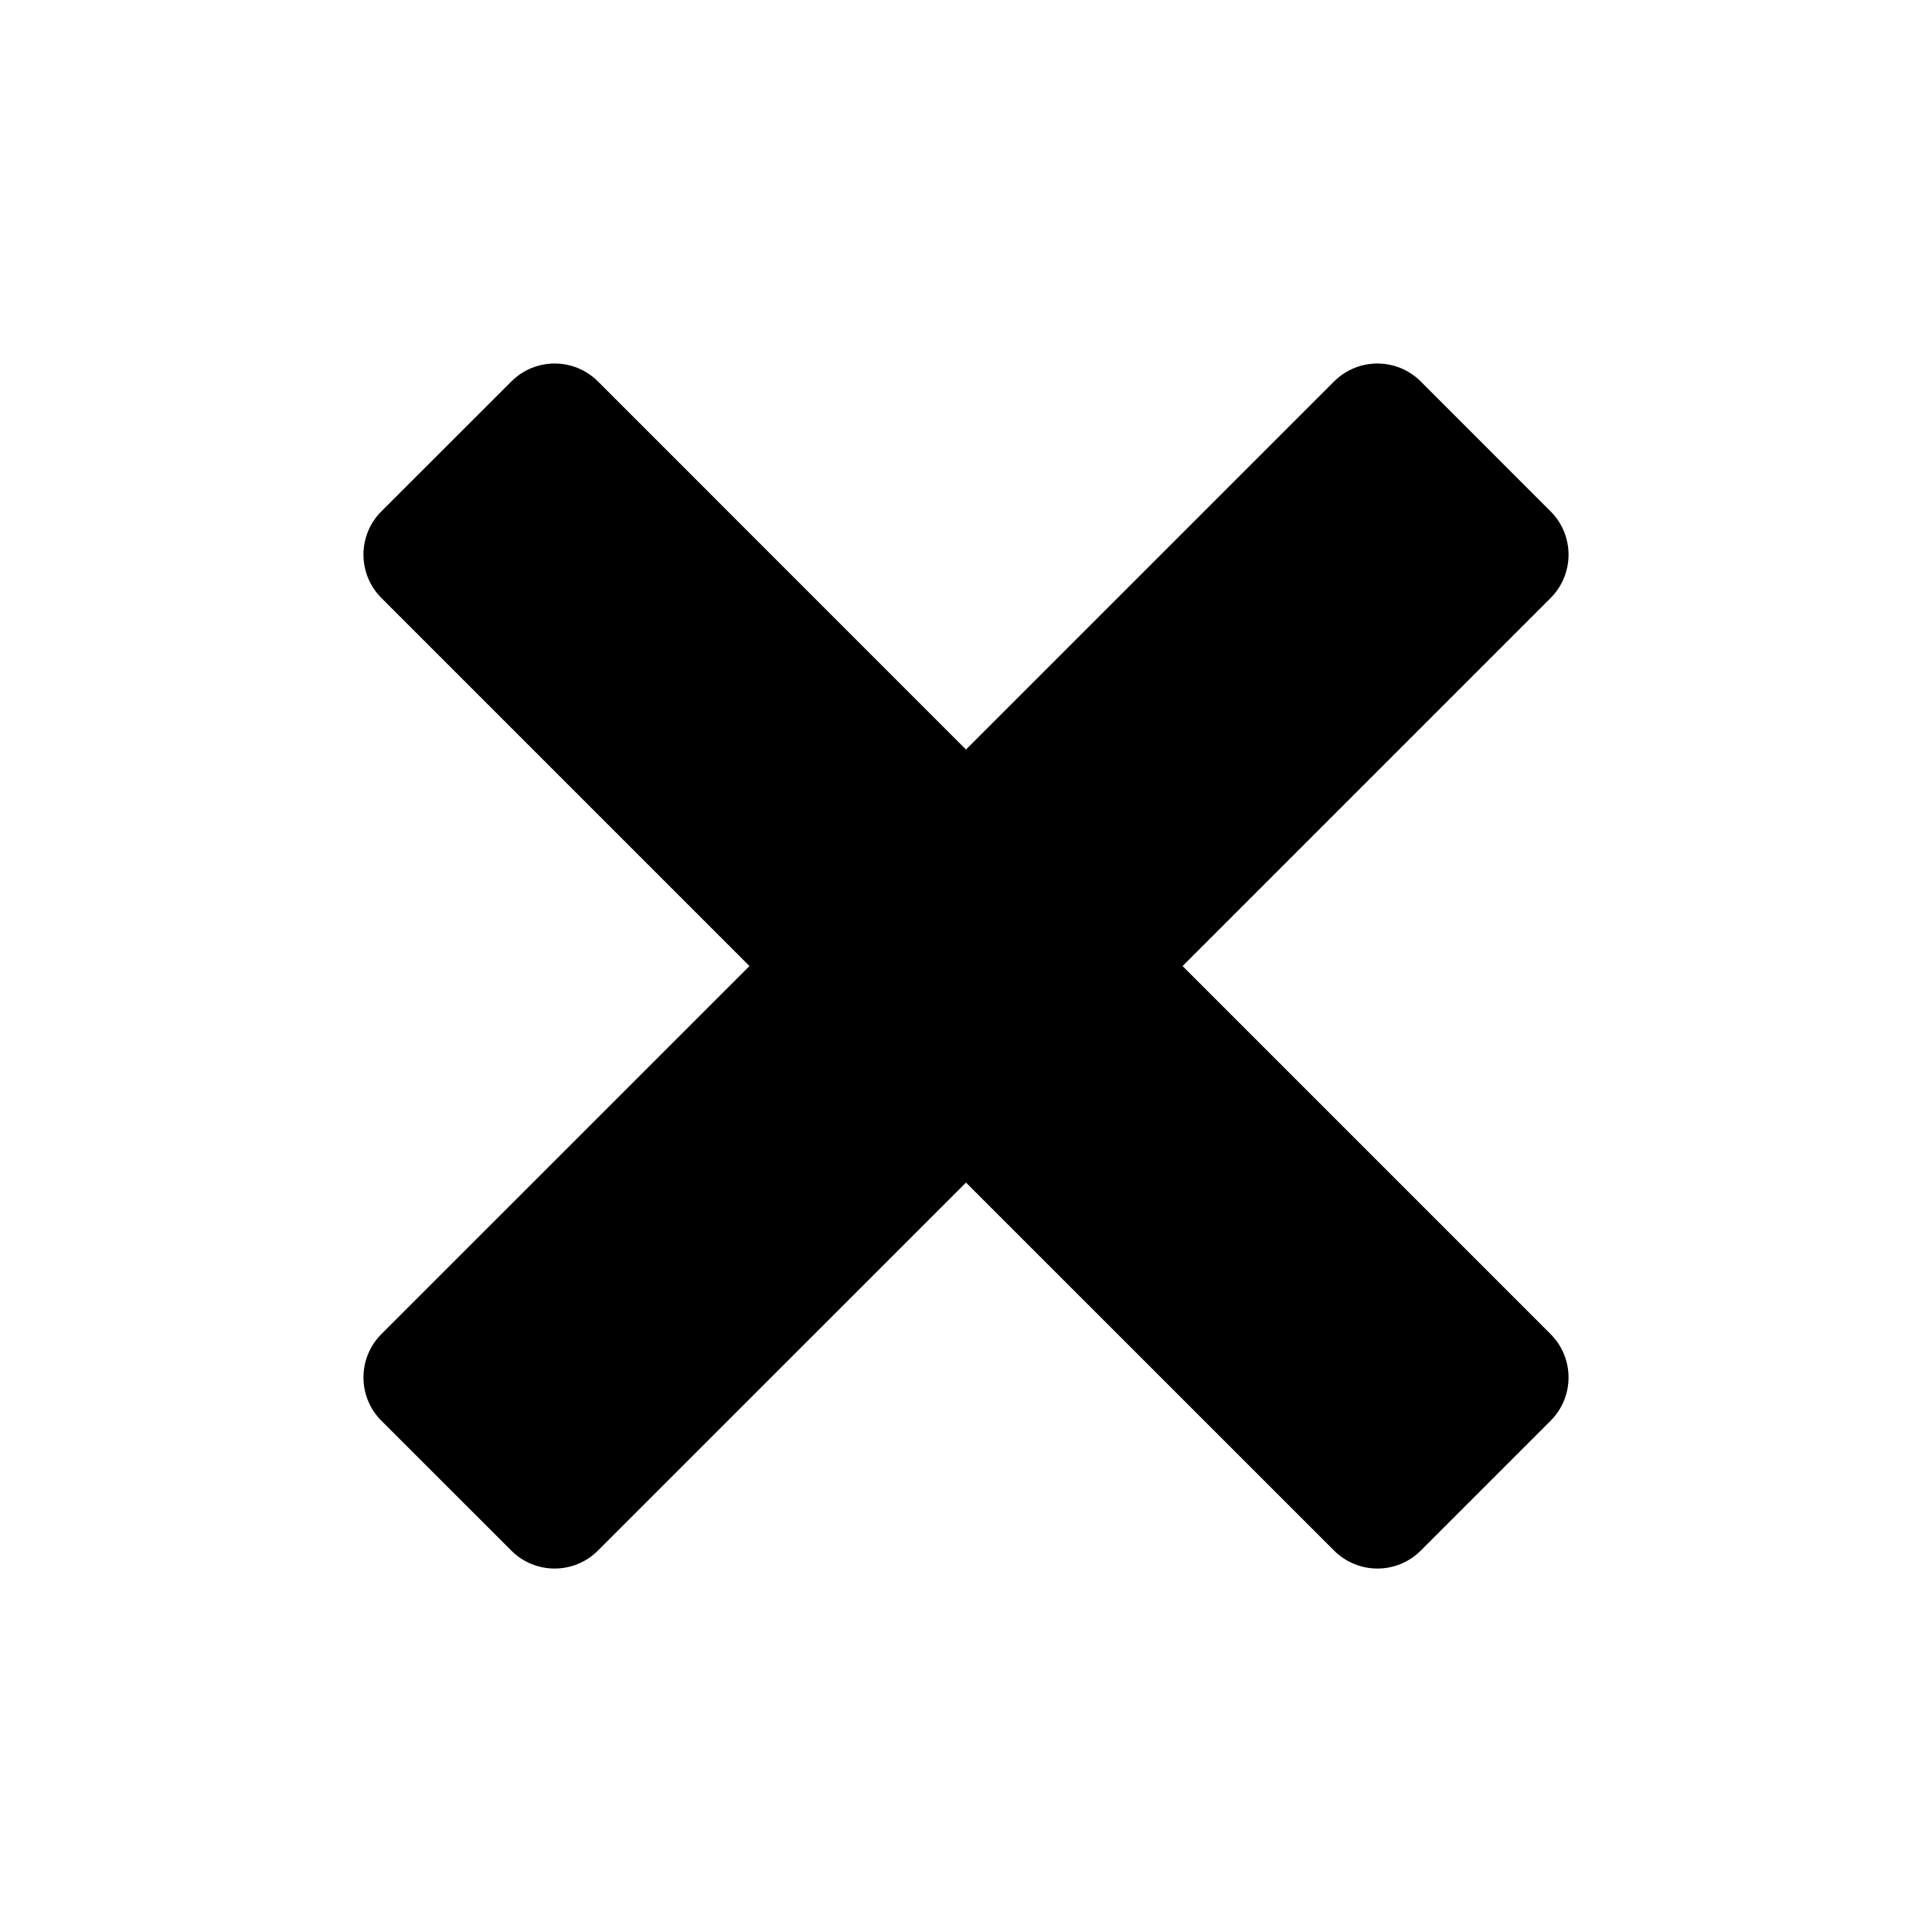
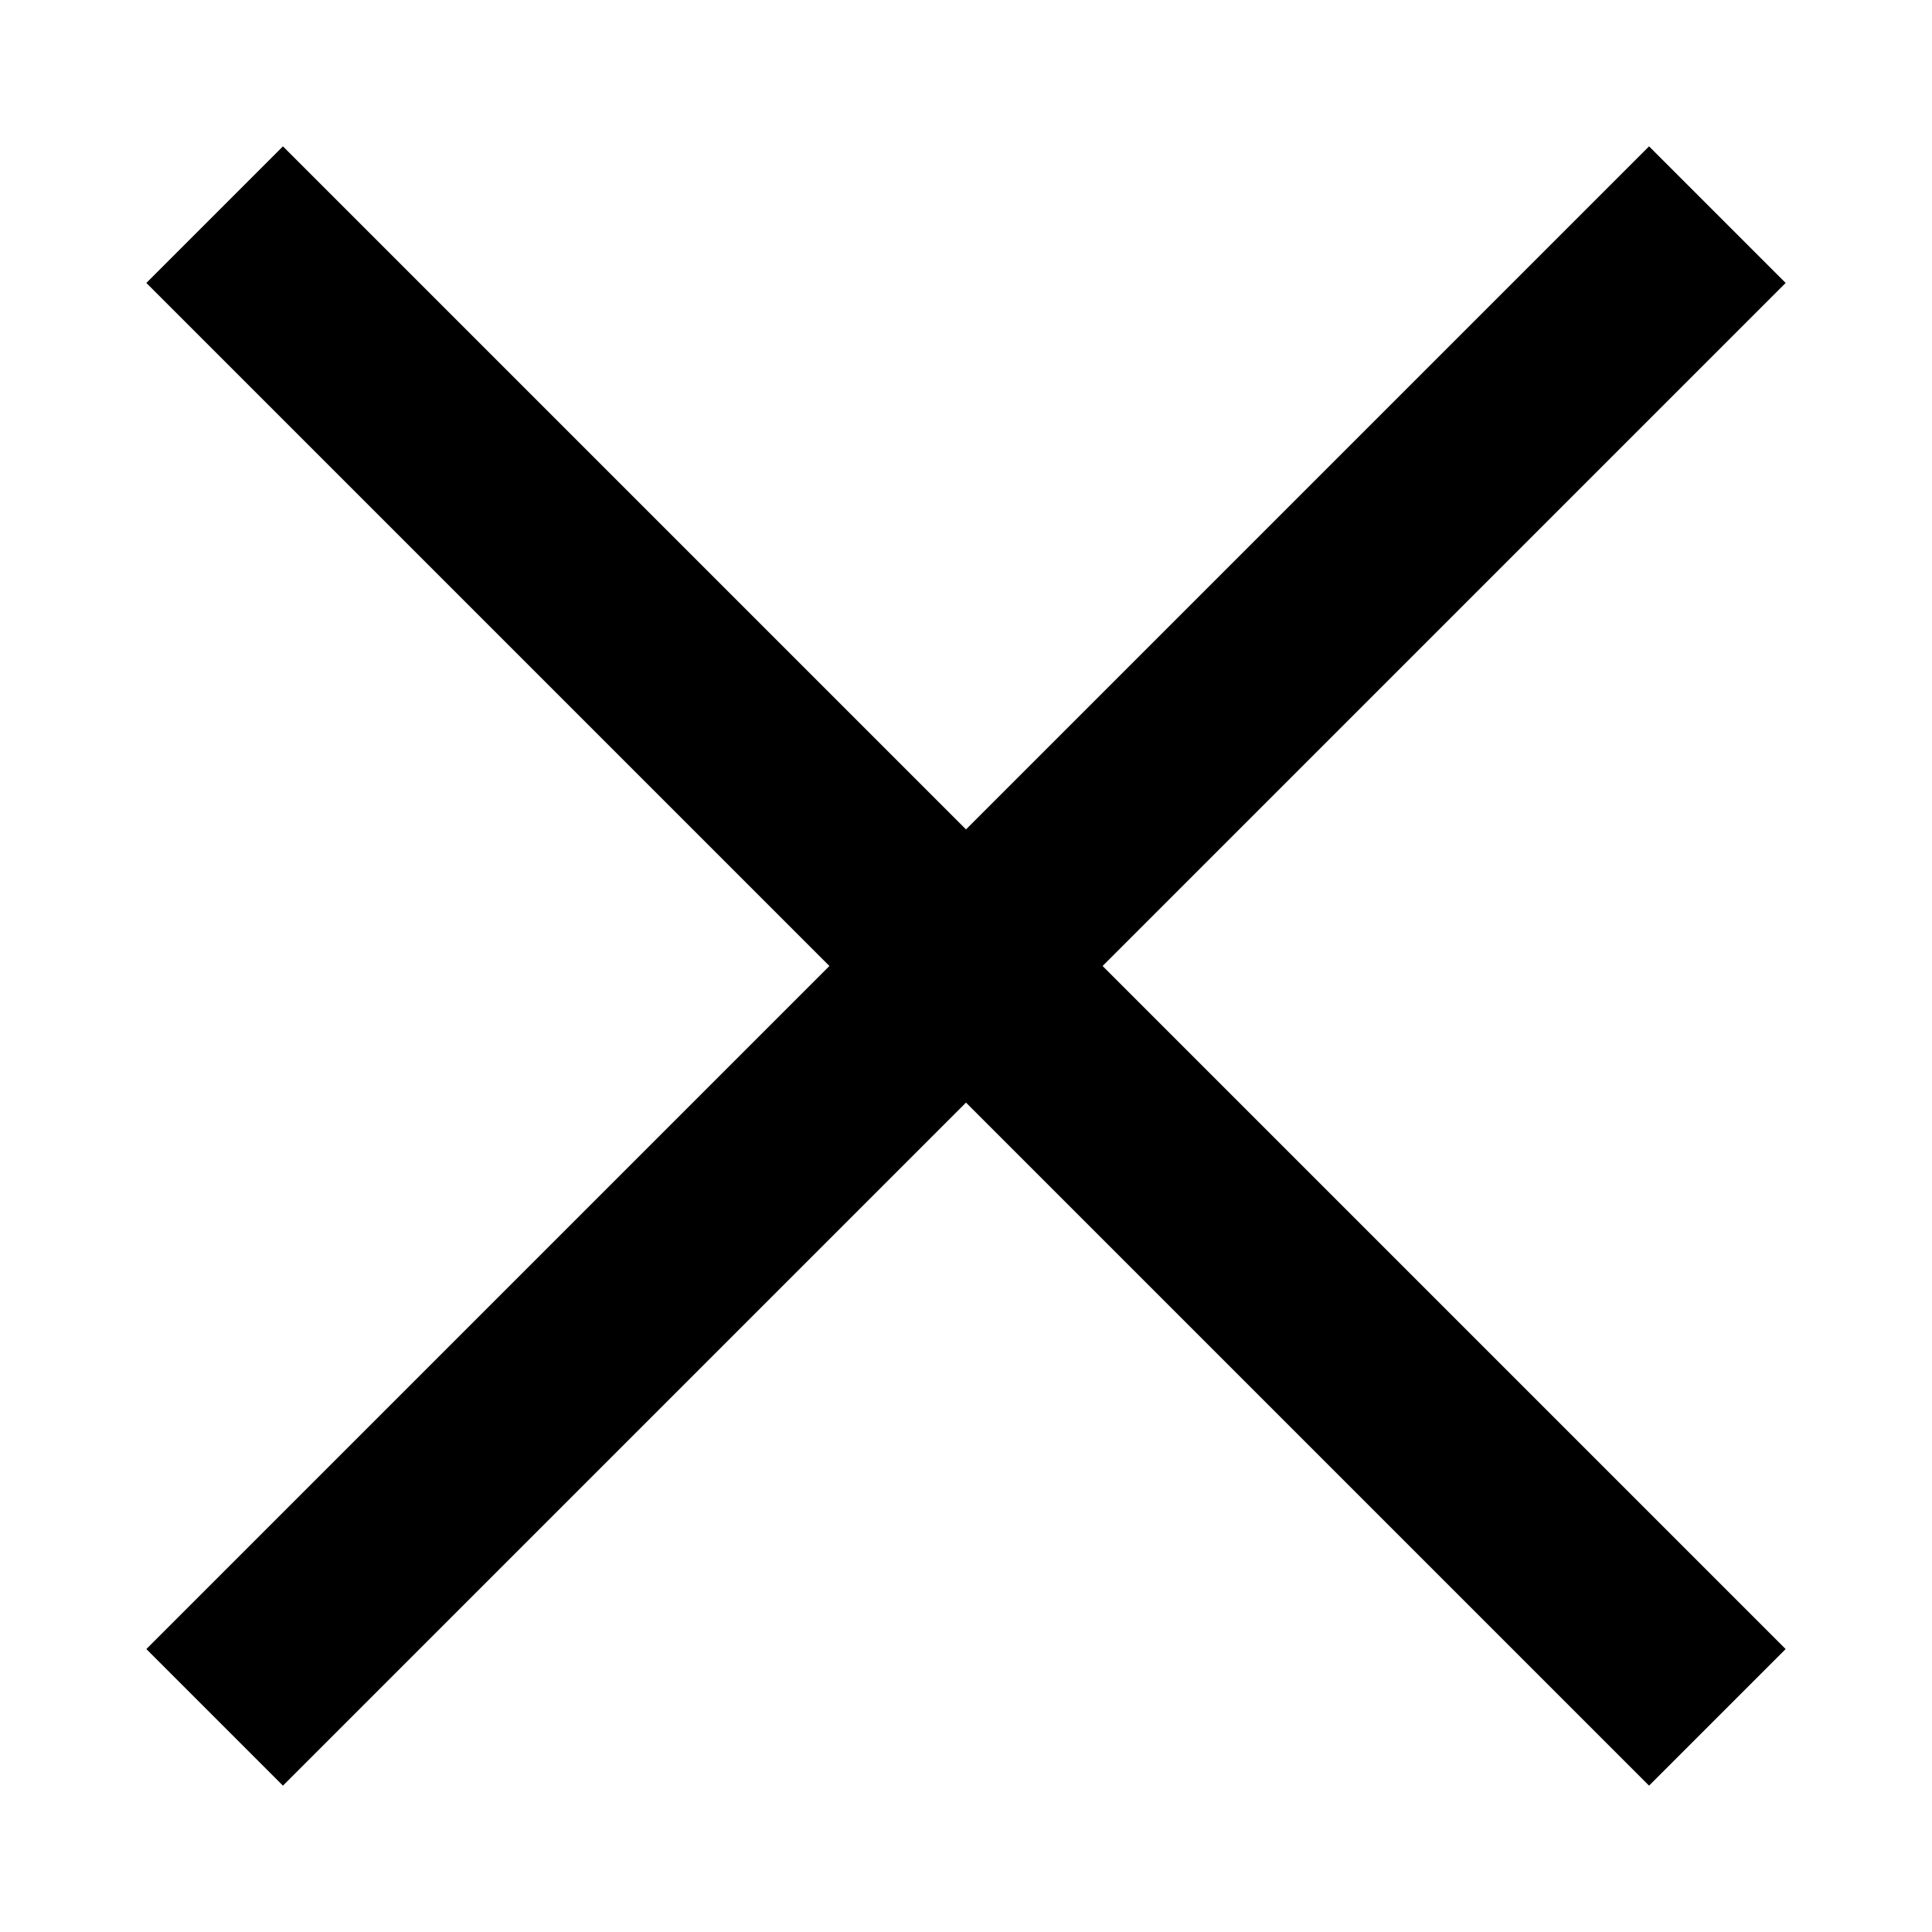
- <svg xmlns="http://www.w3.org/2000/svg" version="1.1" width="32" height="32" viewBox="0 0 32 32">
-   <path d="M19.587 16.001l6.096 6.096c0.396 0.396 0.396 1.039 0 1.435l-2.151 2.151c-0.396 0.396-1.038 0.396-1.435 0l-6.097-6.096-6.097 6.096c-0.396 0.396-1.038 0.396-1.434 0l-2.152-2.151c-0.396-0.396-0.396-1.038 0-1.435l6.097-6.096-6.097-6.097c-0.396-0.396-0.396-1.039 0-1.435l2.153-2.151c0.396-0.396 1.038-0.396 1.434 0l6.096 6.097 6.097-6.097c0.396-0.396 1.038-0.396 1.435 0l2.151 2.152c0.396 0.396 0.396 1.038 0 1.435l-6.096 6.096z" />
+ <svg xmlns="http://www.w3.org/2000/svg" version="1.1" width="20" height="20" viewBox="0 0 20 20">
+   <path d="M10 8.586l-7.071-7.071-1.414 1.414 7.071 7.071-7.071 7.071 1.414 1.414 7.071-7.071 7.071 7.071 1.414-1.414-7.071-7.071 7.071-7.071-1.414-1.414-7.071 7.071z" />
</svg>
